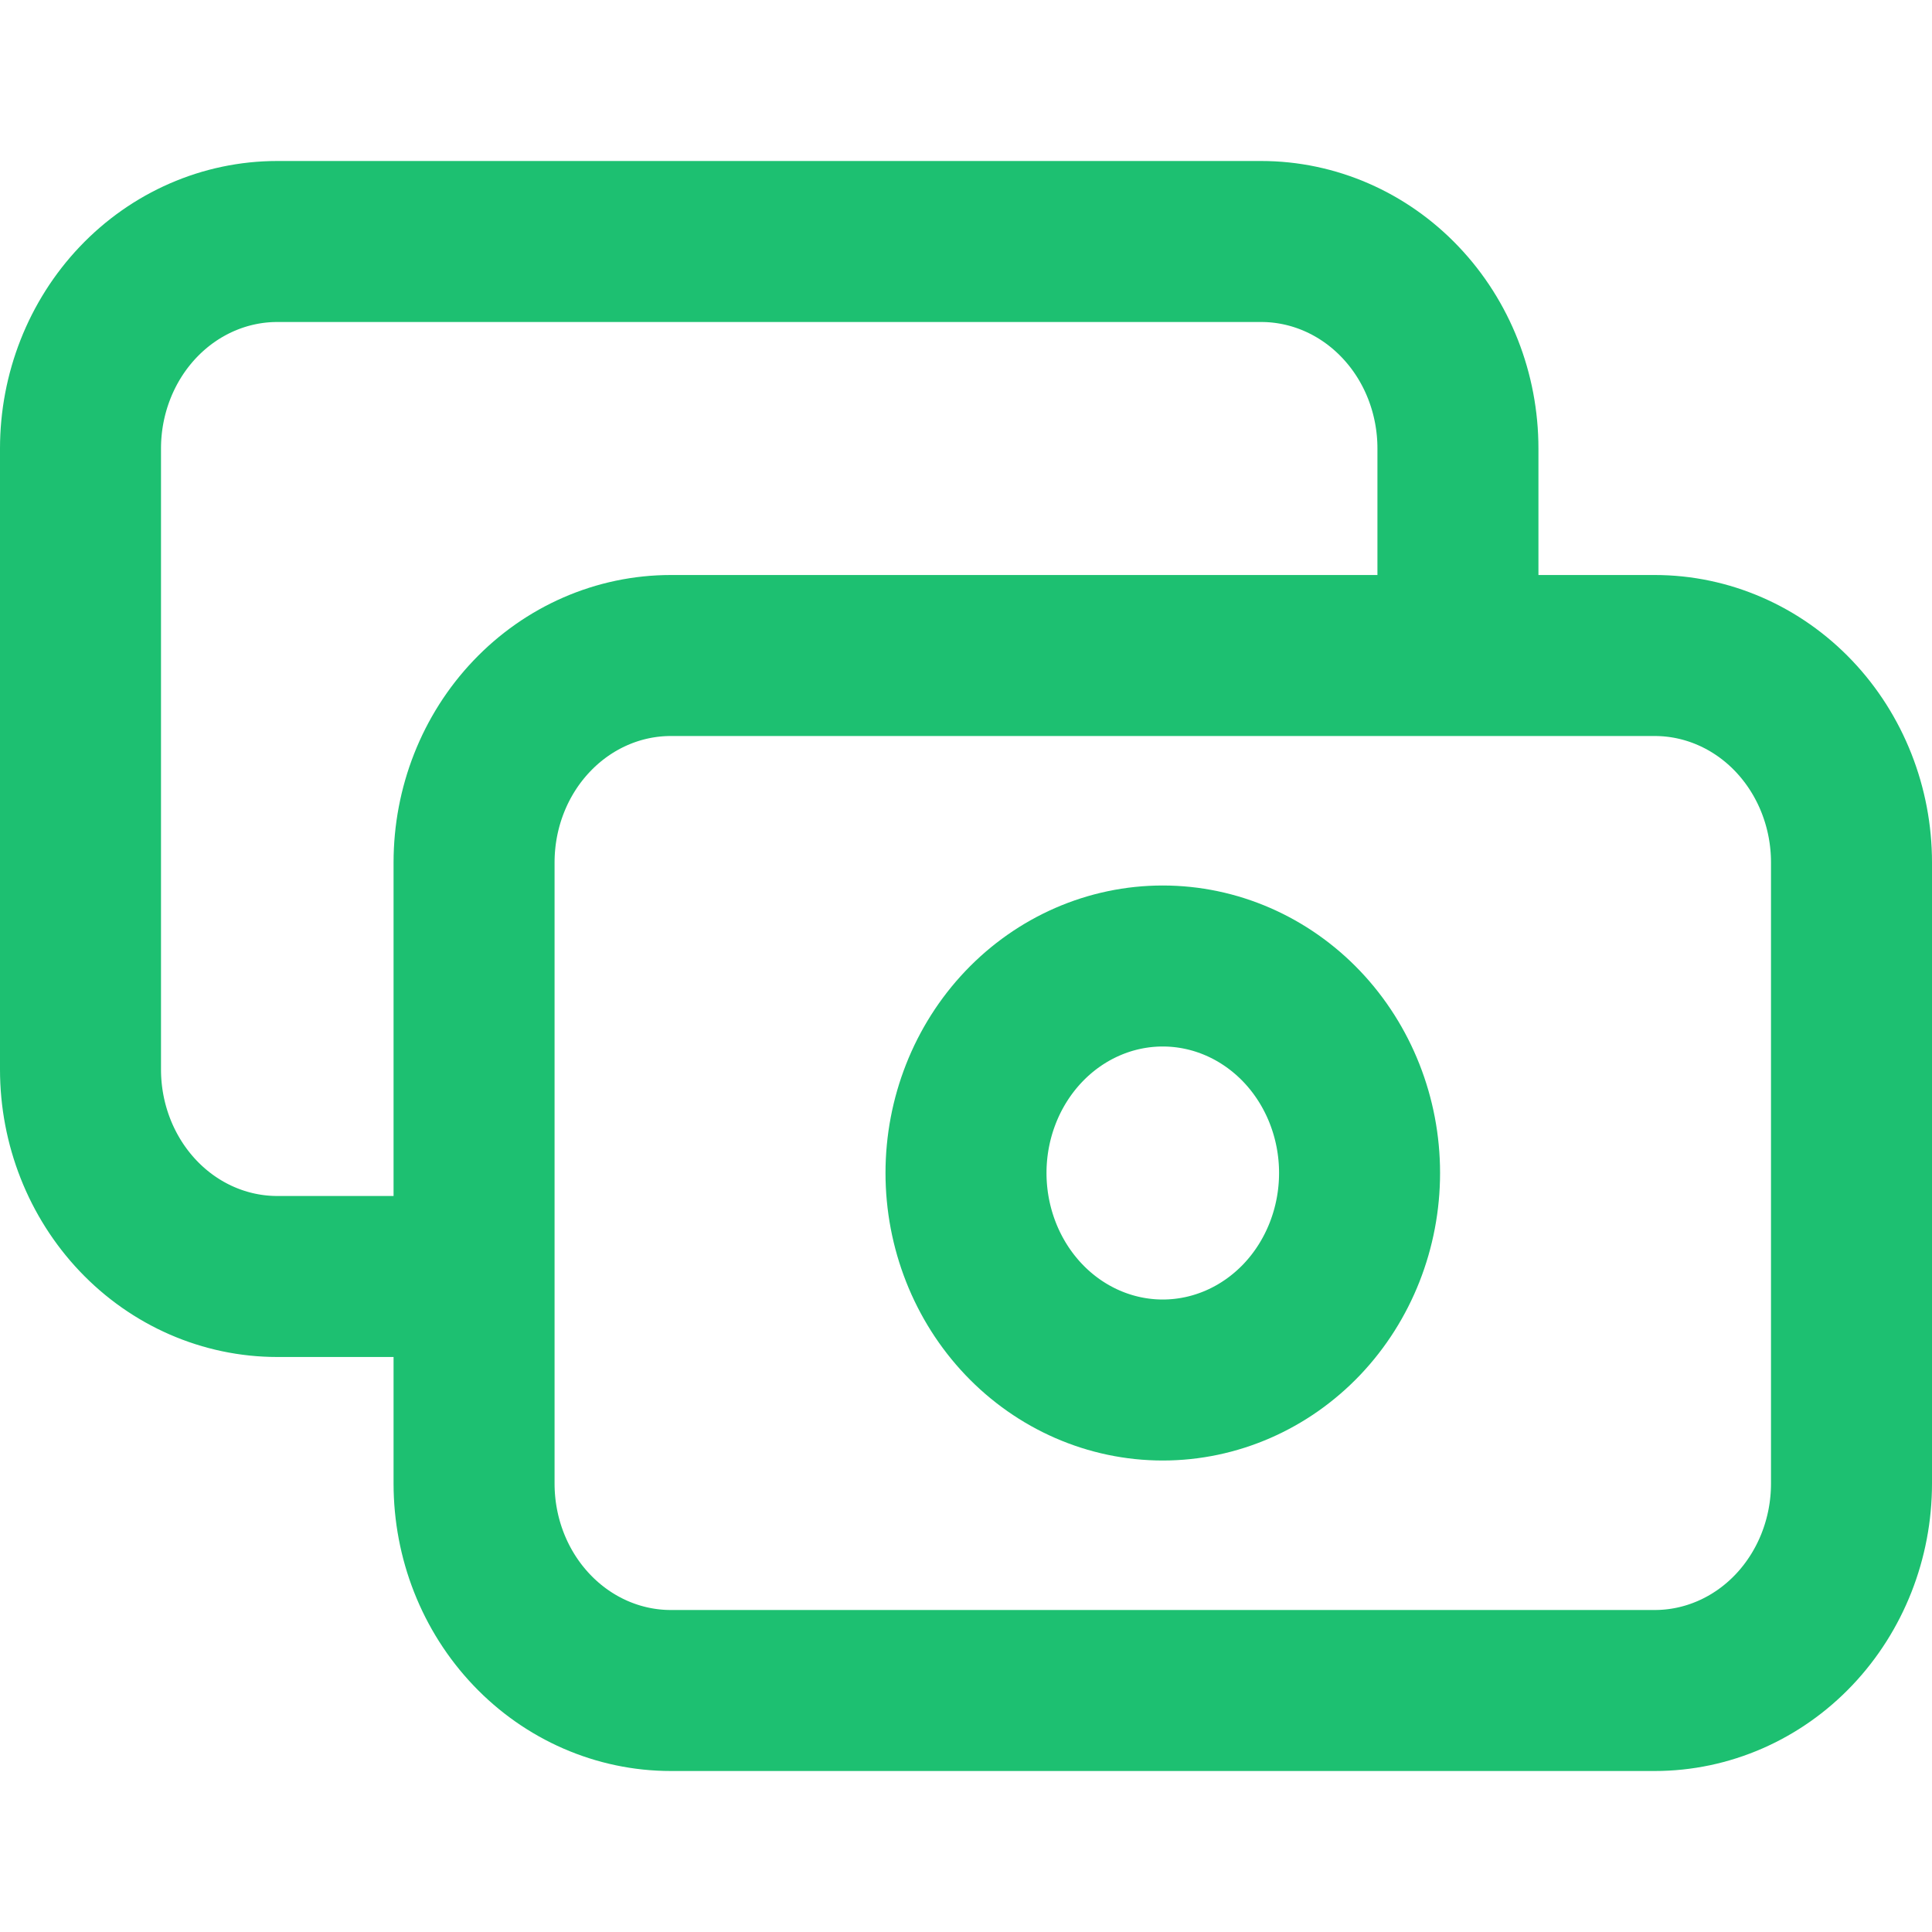
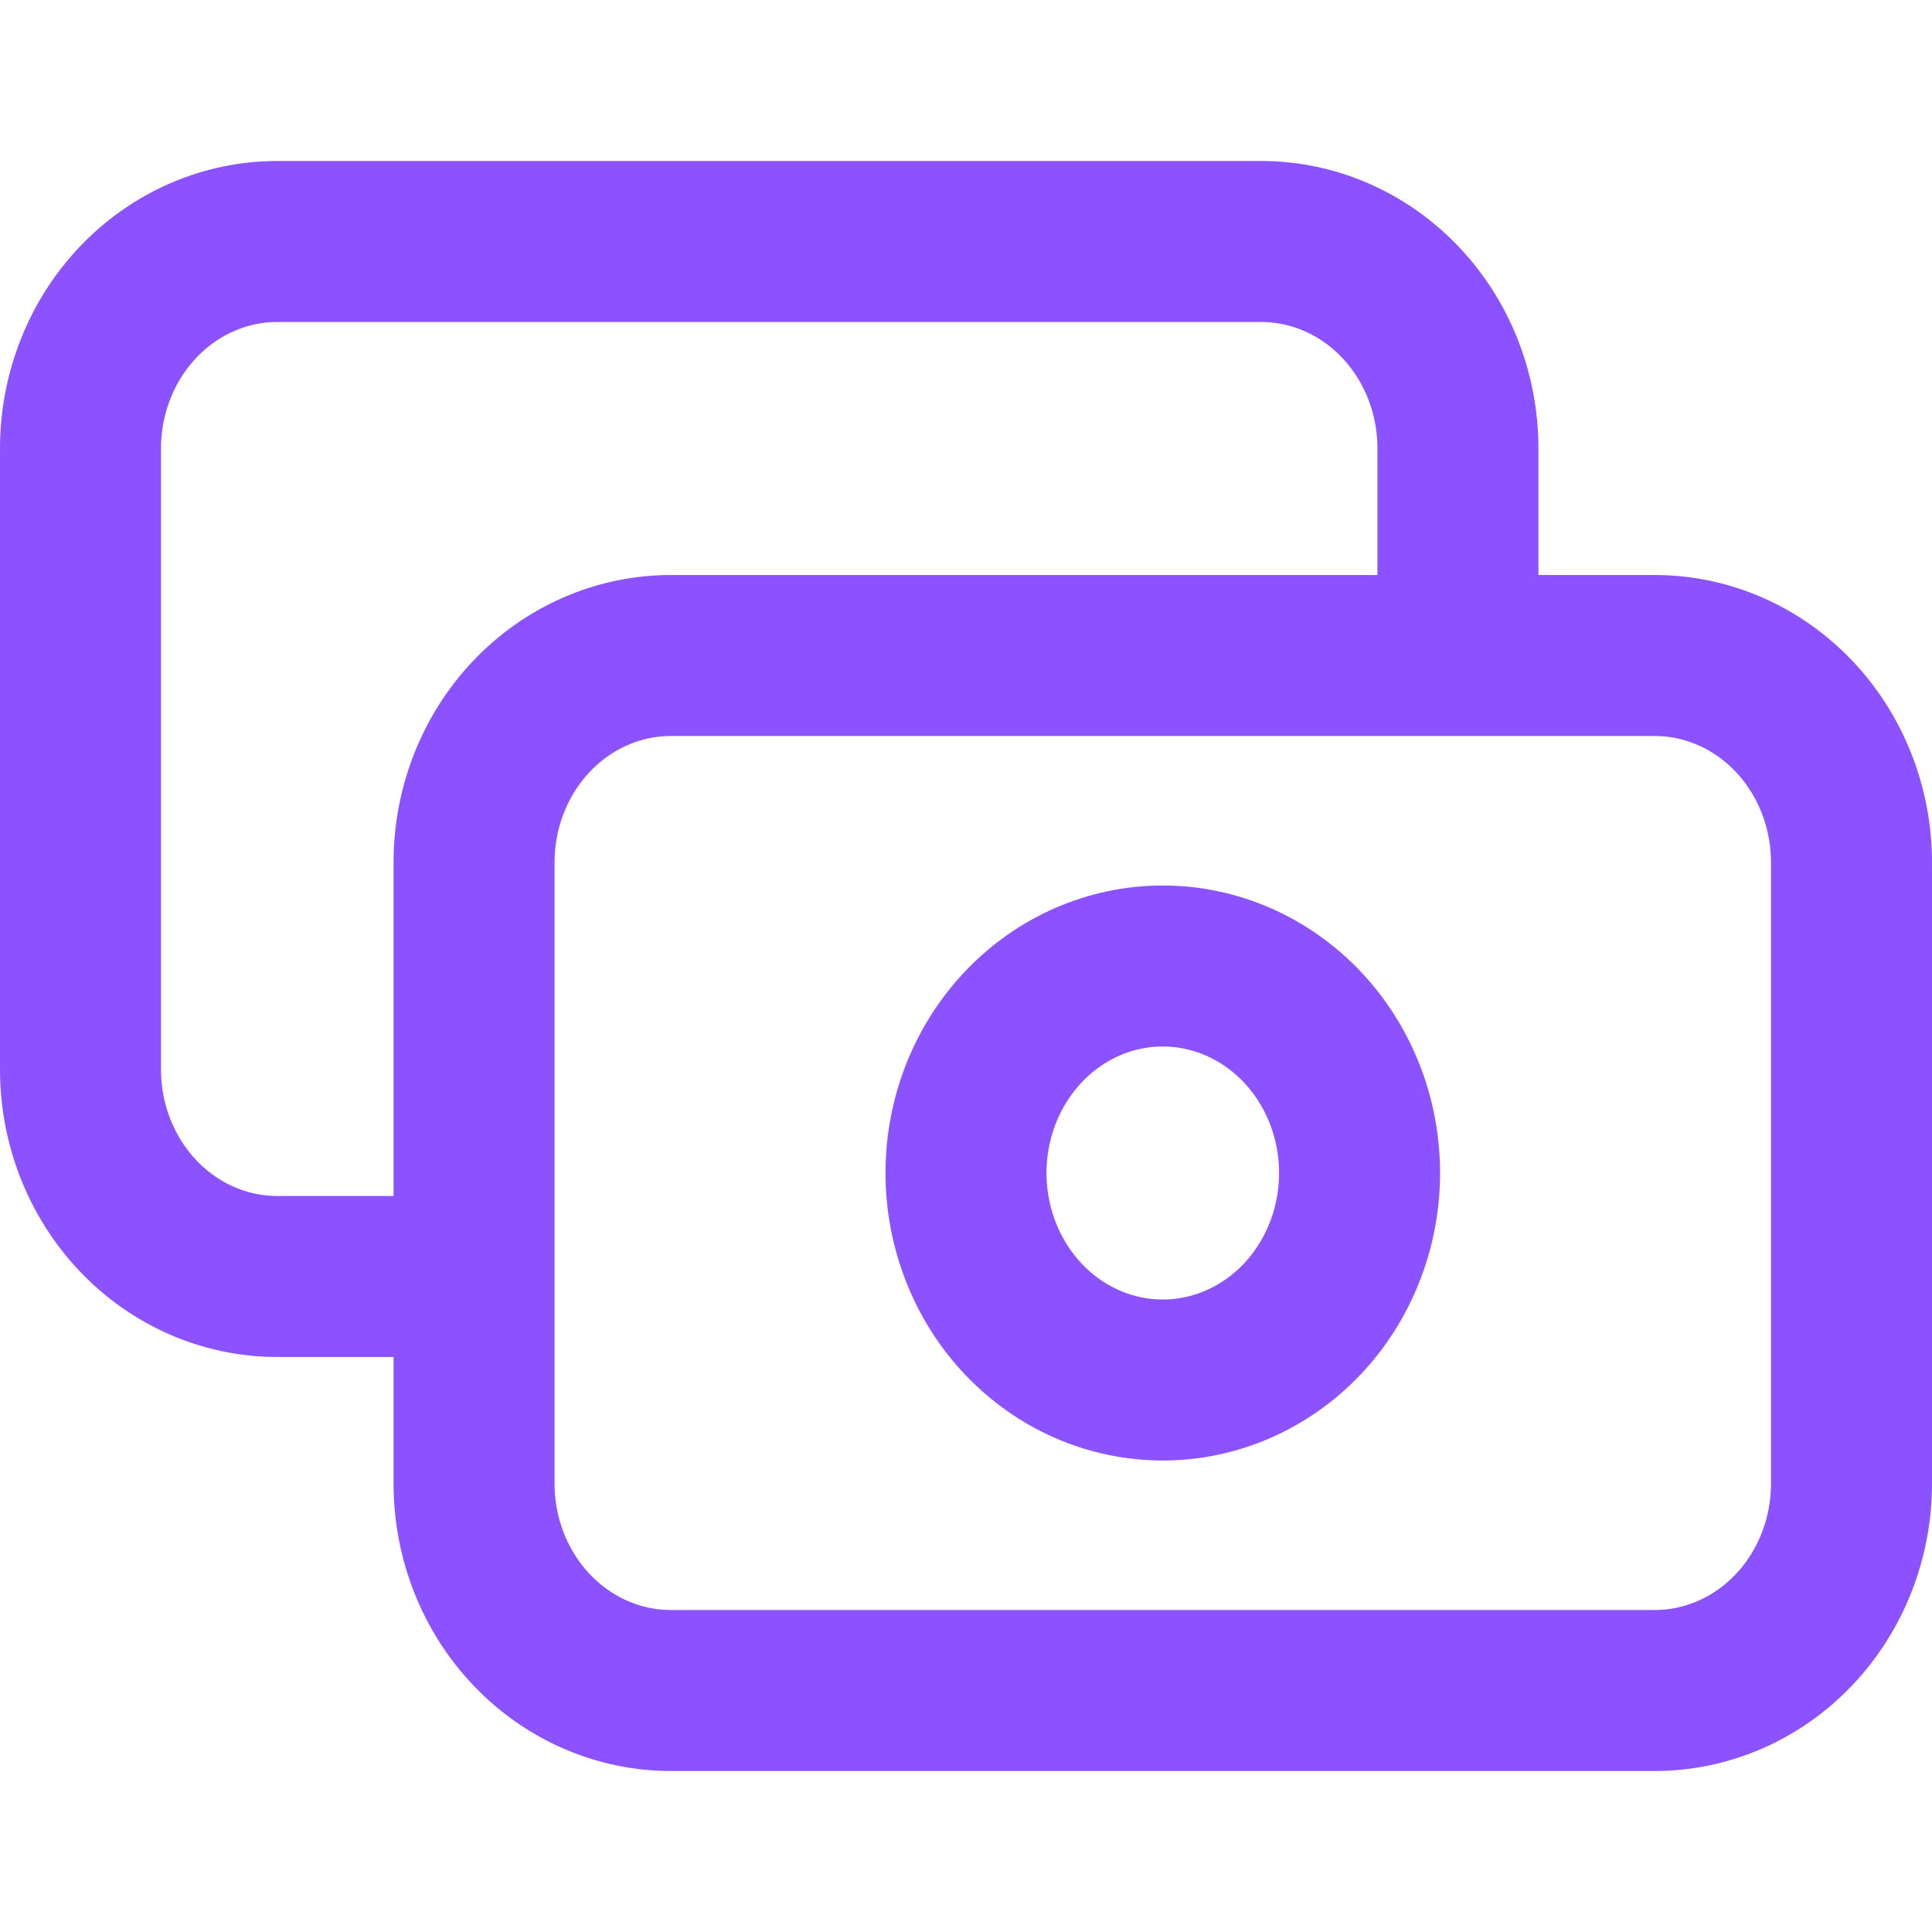
<svg xmlns="http://www.w3.org/2000/svg" width="24" height="24" viewBox="0 0 24 24" fill="none">
-   <path d="M18.111 8.143V5.571C18.111 4.889 17.854 4.235 17.395 3.753C16.937 3.271 16.315 3 15.667 3H3.444C2.796 3 2.174 3.271 1.716 3.753C1.258 4.235 1 4.889 1 5.571V13.286C1 13.968 1.258 14.622 1.716 15.104C2.174 15.586 2.796 15.857 3.444 15.857H5.889M8.333 21H20.556C21.204 21 21.826 20.729 22.284 20.247C22.742 19.765 23 19.111 23 18.429V10.714C23 10.032 22.742 9.378 22.284 8.896C21.826 8.414 21.204 8.143 20.556 8.143H8.333C7.685 8.143 7.063 8.414 6.605 8.896C6.146 9.378 5.889 10.032 5.889 10.714V18.429C5.889 19.111 6.146 19.765 6.605 20.247C7.063 20.729 7.685 21 8.333 21ZM16.889 14.571C16.889 15.253 16.631 15.908 16.173 16.39C15.714 16.872 15.093 17.143 14.444 17.143C13.796 17.143 13.174 16.872 12.716 16.39C12.258 15.908 12 15.253 12 14.571C12 13.889 12.258 13.235 12.716 12.753C13.174 12.271 13.796 12 14.444 12C15.093 12 15.714 12.271 16.173 12.753C16.631 13.235 16.889 13.889 16.889 14.571Z" stroke="#1DC071" stroke-width="2" stroke-linecap="round" stroke-linejoin="round" />
+   <path d="M18.111 8.143V5.571C18.111 4.889 17.854 4.235 17.395 3.753C16.937 3.271 16.315 3 15.667 3H3.444C2.796 3 2.174 3.271 1.716 3.753C1.258 4.235 1 4.889 1 5.571V13.286C1 13.968 1.258 14.622 1.716 15.104C2.174 15.586 2.796 15.857 3.444 15.857H5.889M8.333 21H20.556C21.204 21 21.826 20.729 22.284 20.247C22.742 19.765 23 19.111 23 18.429V10.714C23 10.032 22.742 9.378 22.284 8.896C21.826 8.414 21.204 8.143 20.556 8.143H8.333C7.685 8.143 7.063 8.414 6.605 8.896C6.146 9.378 5.889 10.032 5.889 10.714V18.429C5.889 19.111 6.146 19.765 6.605 20.247C7.063 20.729 7.685 21 8.333 21ZM16.889 14.571C16.889 15.253 16.631 15.908 16.173 16.39C15.714 16.872 15.093 17.143 14.444 17.143C13.796 17.143 13.174 16.872 12.716 16.39C12.258 15.908 12 15.253 12 14.571C12 13.889 12.258 13.235 12.716 12.753C13.174 12.271 13.796 12 14.444 12C15.093 12 15.714 12.271 16.173 12.753C16.631 13.235 16.889 13.889 16.889 14.571Z" stroke="#8C52FF" stroke-width="2" stroke-linecap="round" stroke-linejoin="round" />
</svg>
